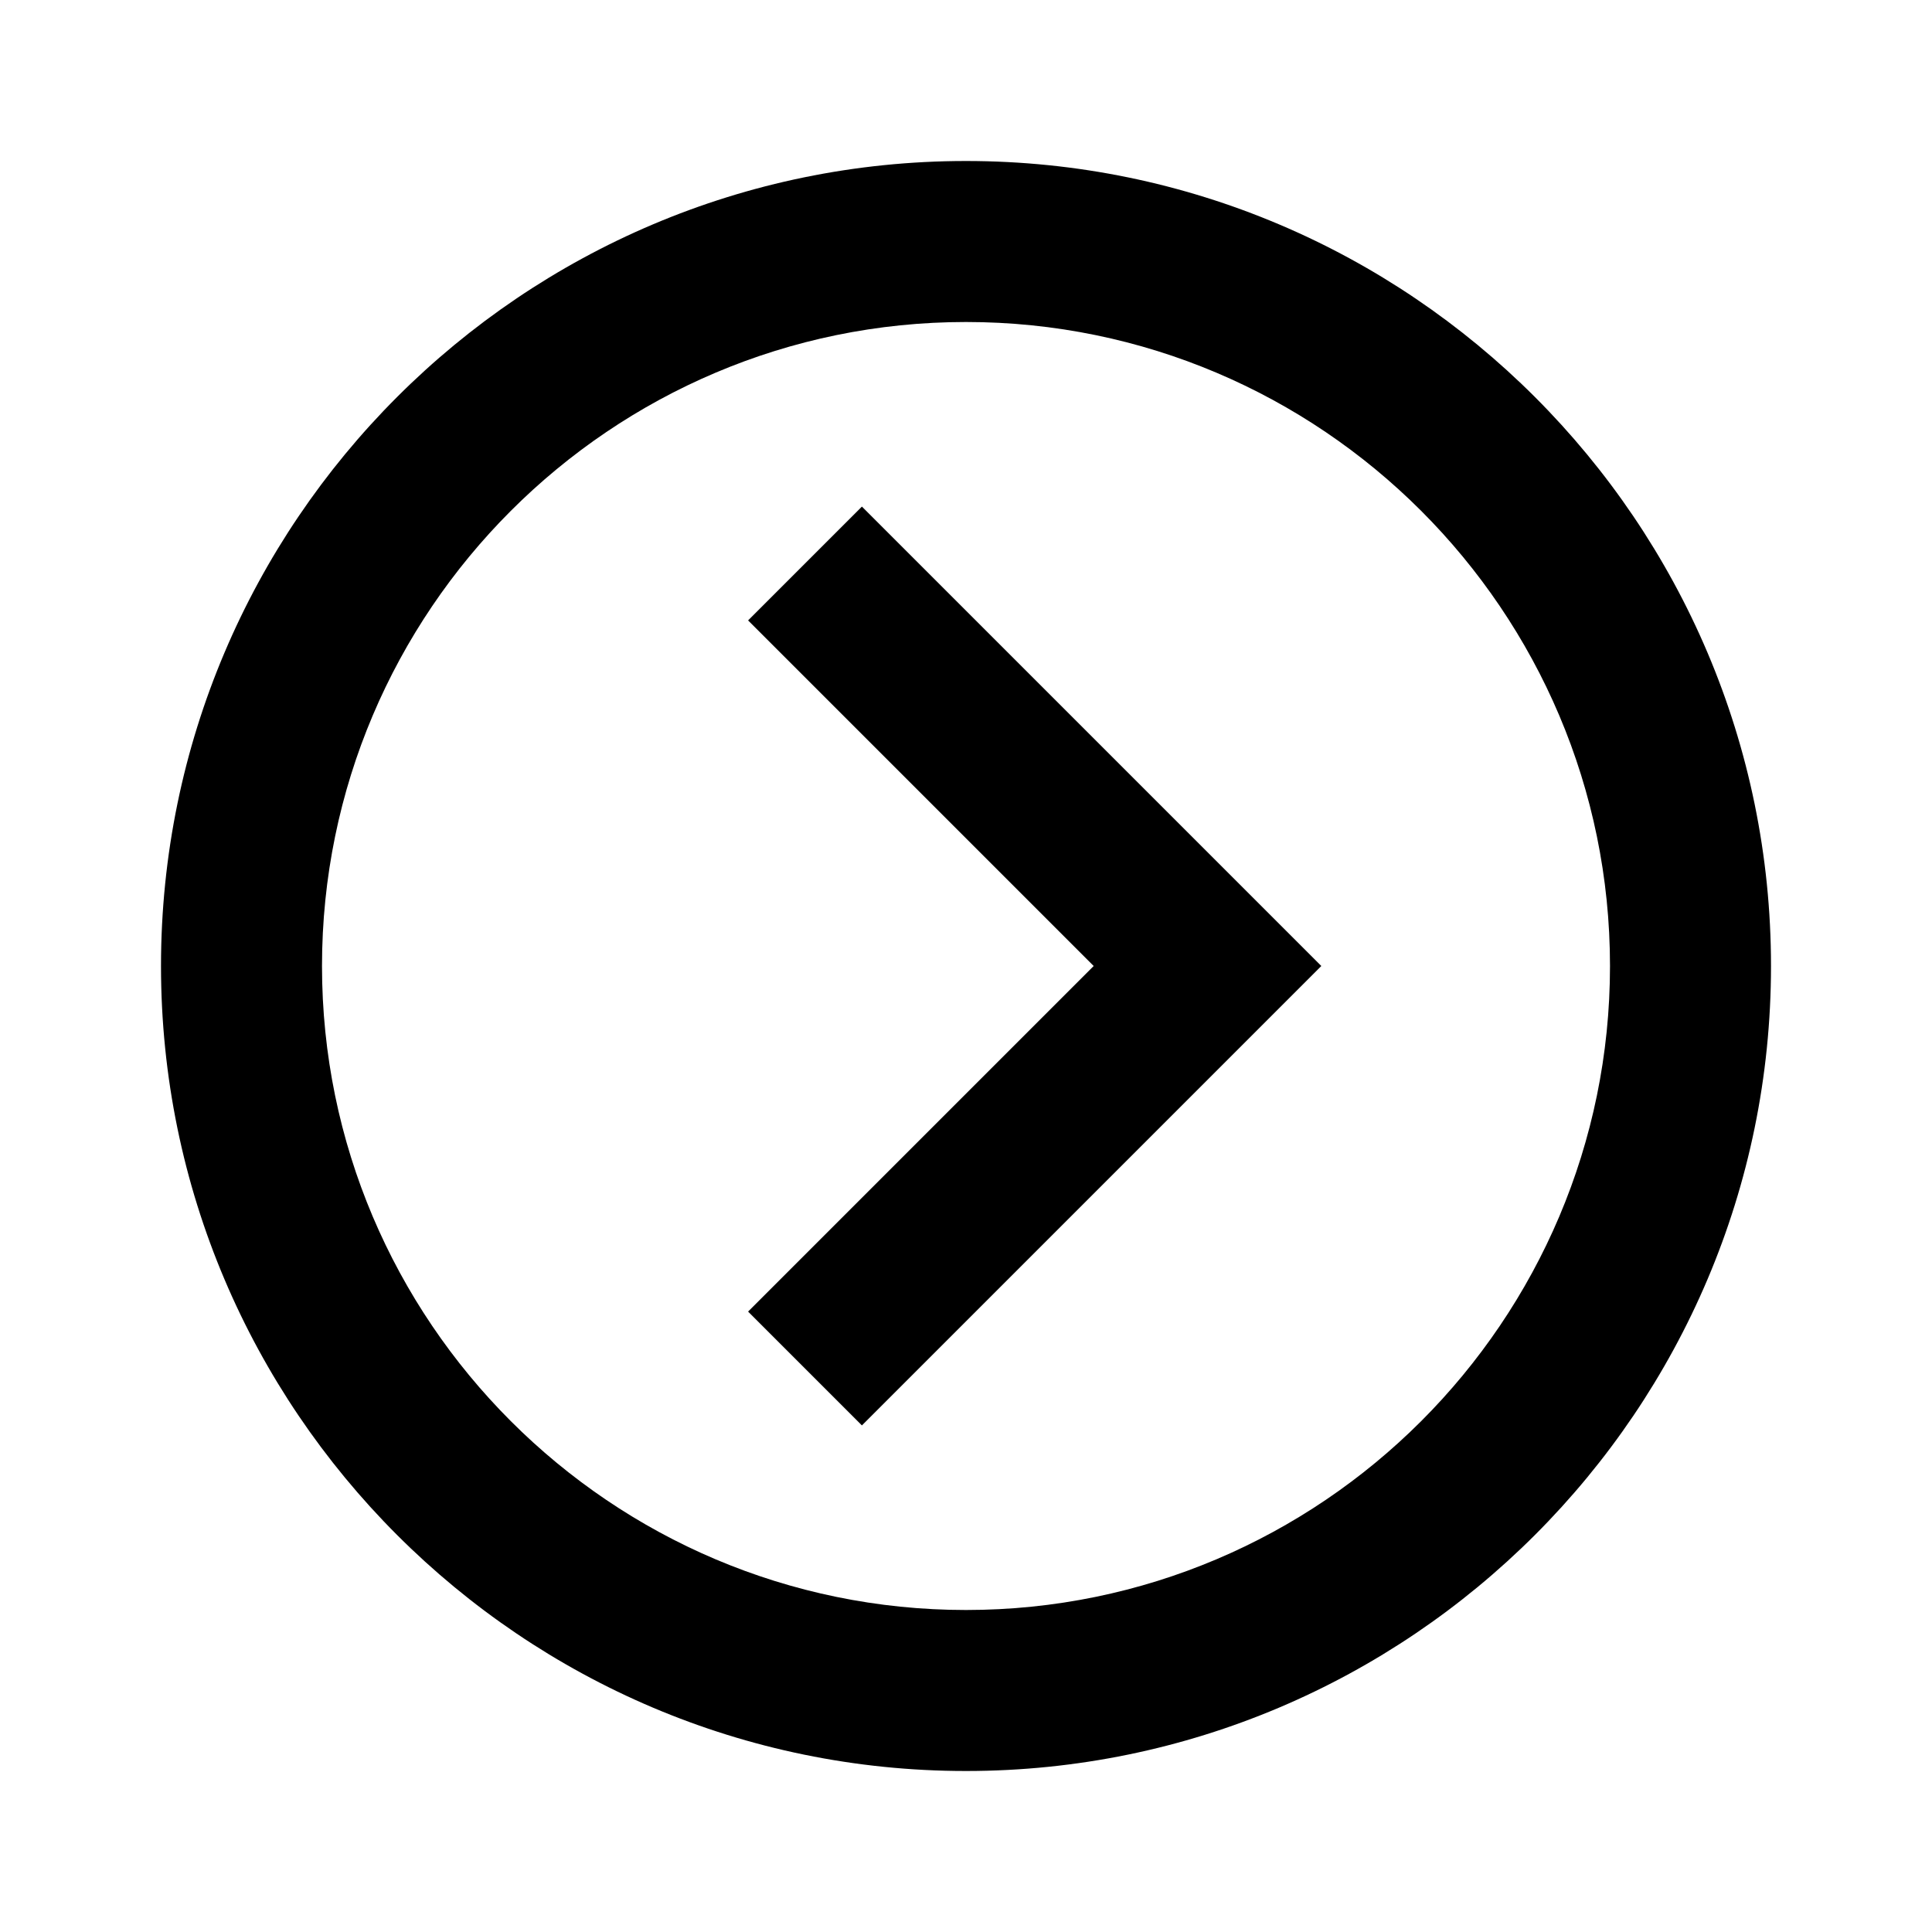
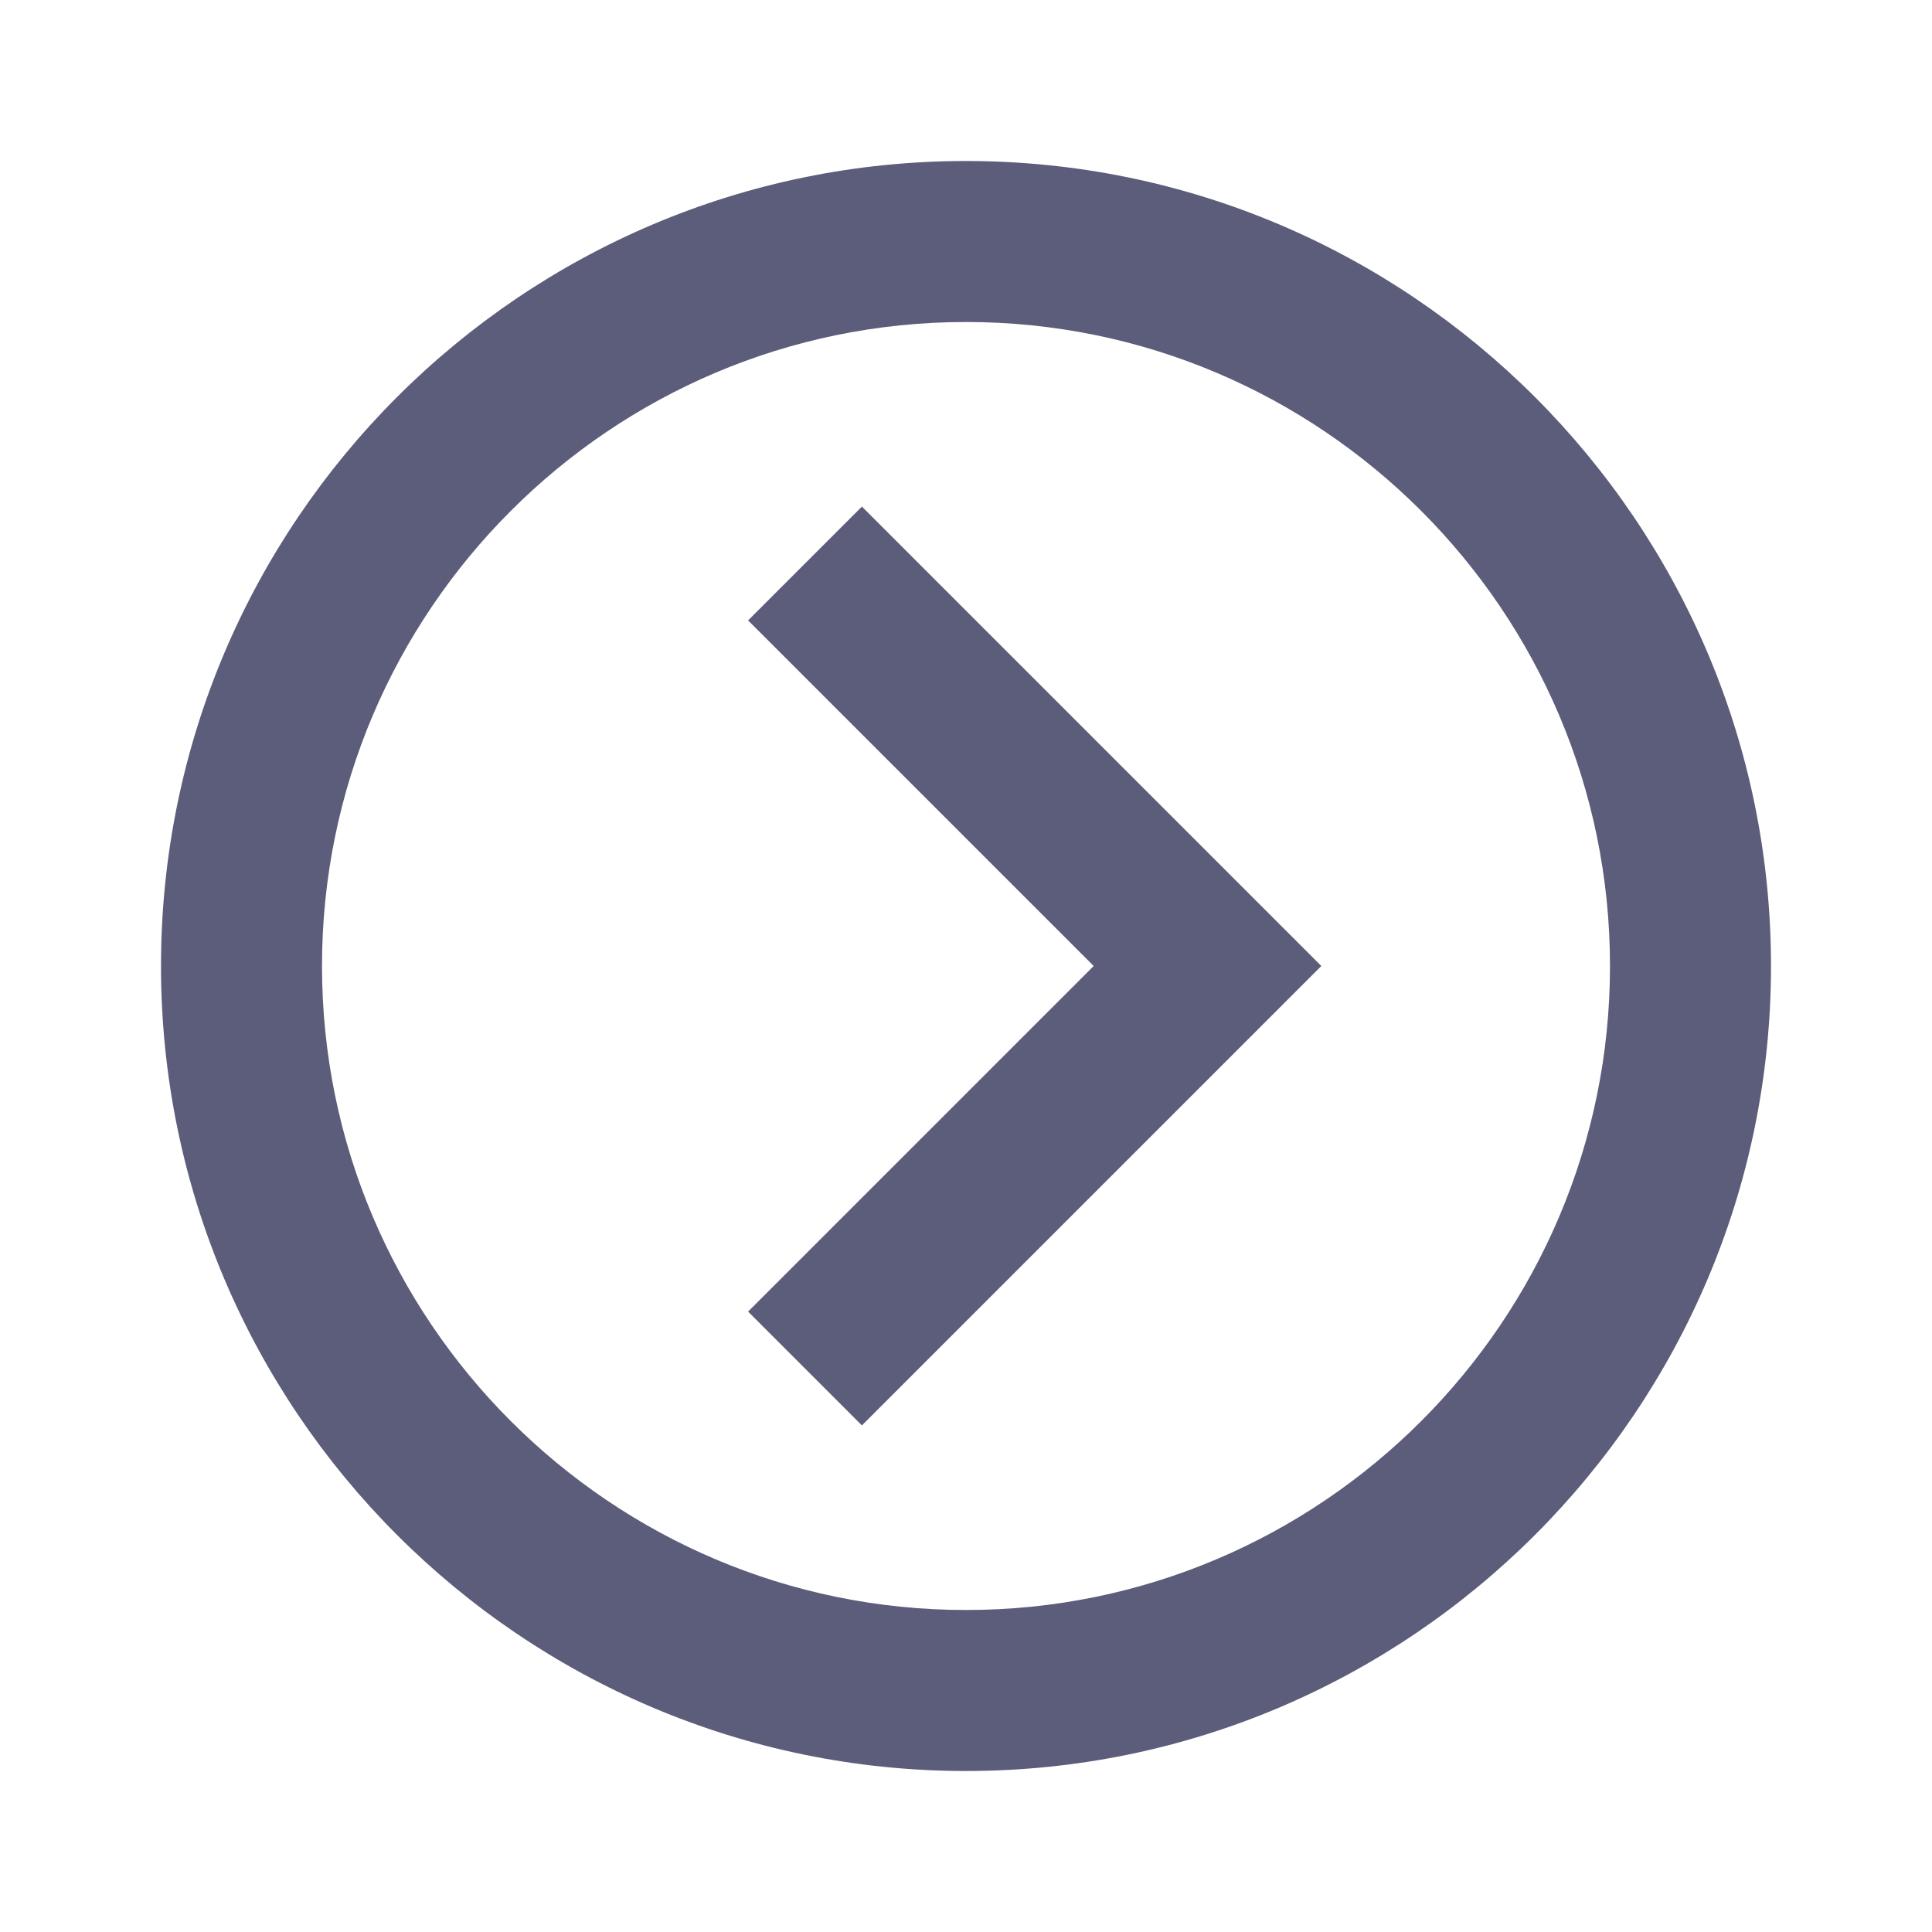
- <svg xmlns="http://www.w3.org/2000/svg" width="24" height="24" viewBox="0 0 24 24">
+ <svg xmlns="http://www.w3.org/2000/svg" fill="#5C5C7B" width="24" height="24" viewBox="0 0 24 24">
  <path d="M12 2C6.486 2 2 6.486 2 12s4.486 10 10 10 10-4.486 10-10S17.514 2 12 2zm0 18c-4.411 0-8-3.589-8-8s3.589-8 8-8 8 3.589 8 8-3.589 8-8 8z" />
-   <path d="M9.293 7.707 13.586 12l-4.293 4.293 1.414 1.414L16.414 12l-5.707-5.707z" />
+   <path fill="#5C5C7B" d="M9.293 7.707 13.586 12l-4.293 4.293 1.414 1.414L16.414 12l-5.707-5.707z" />
</svg>
